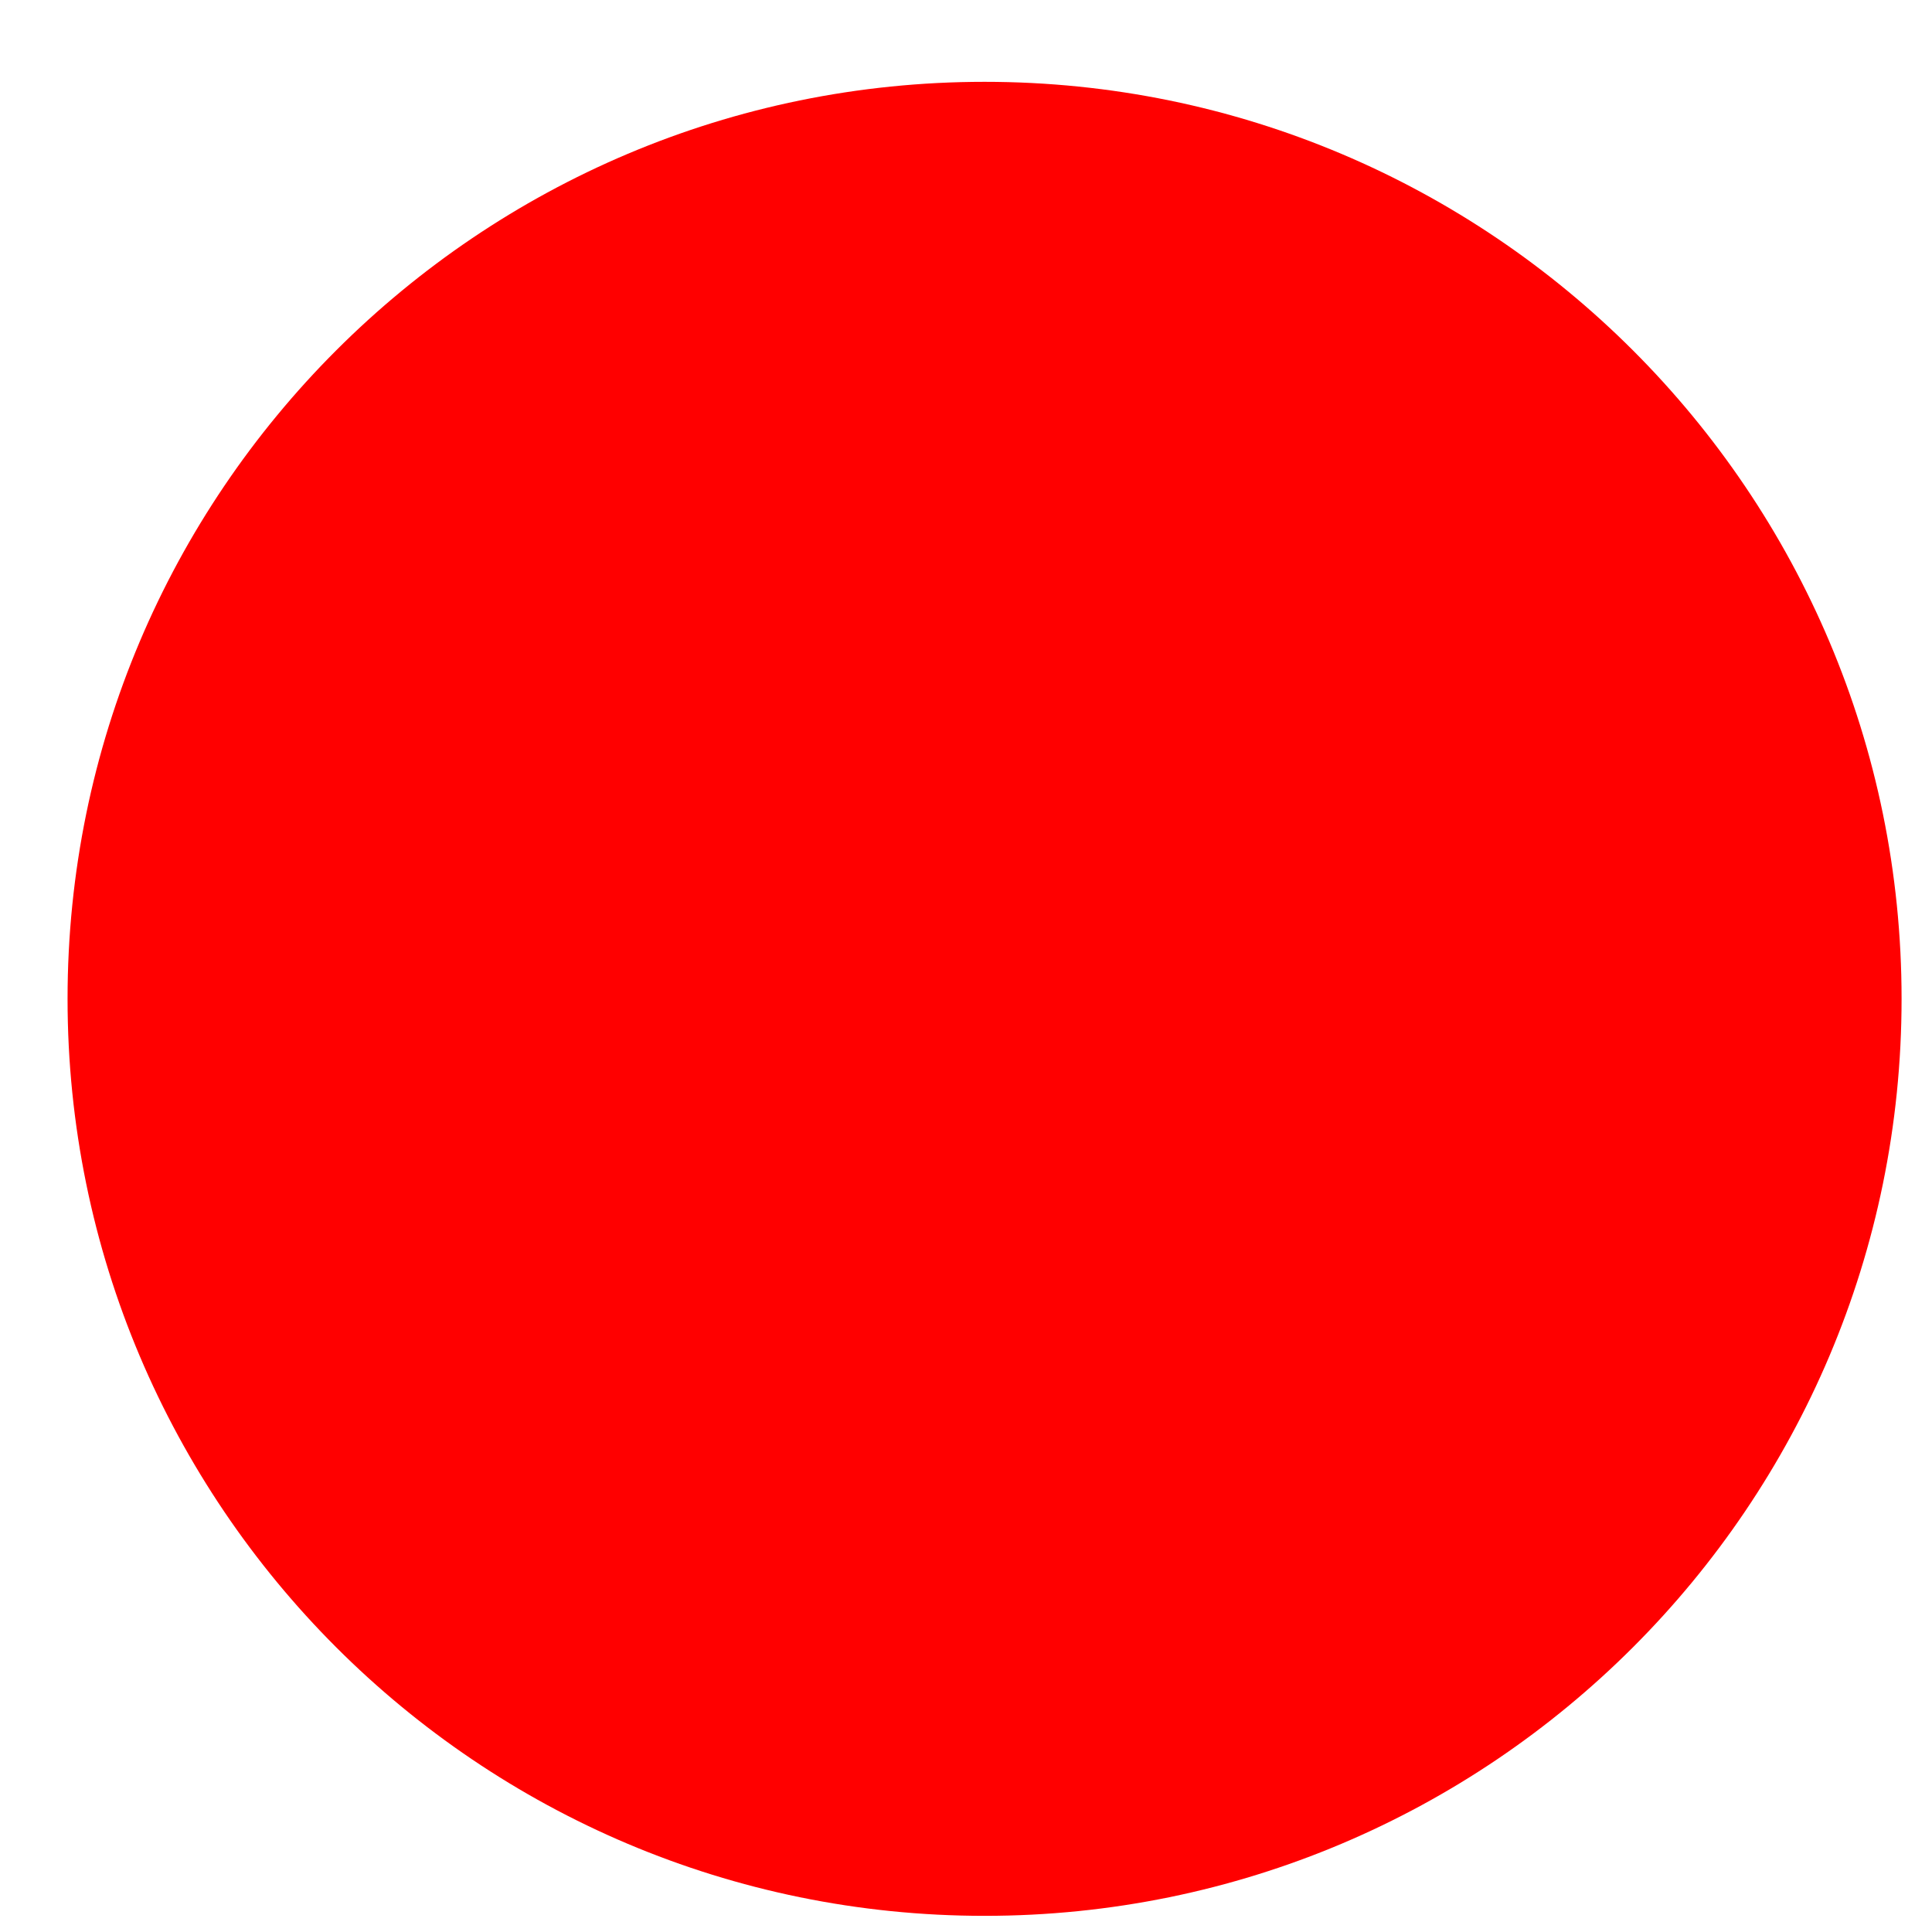
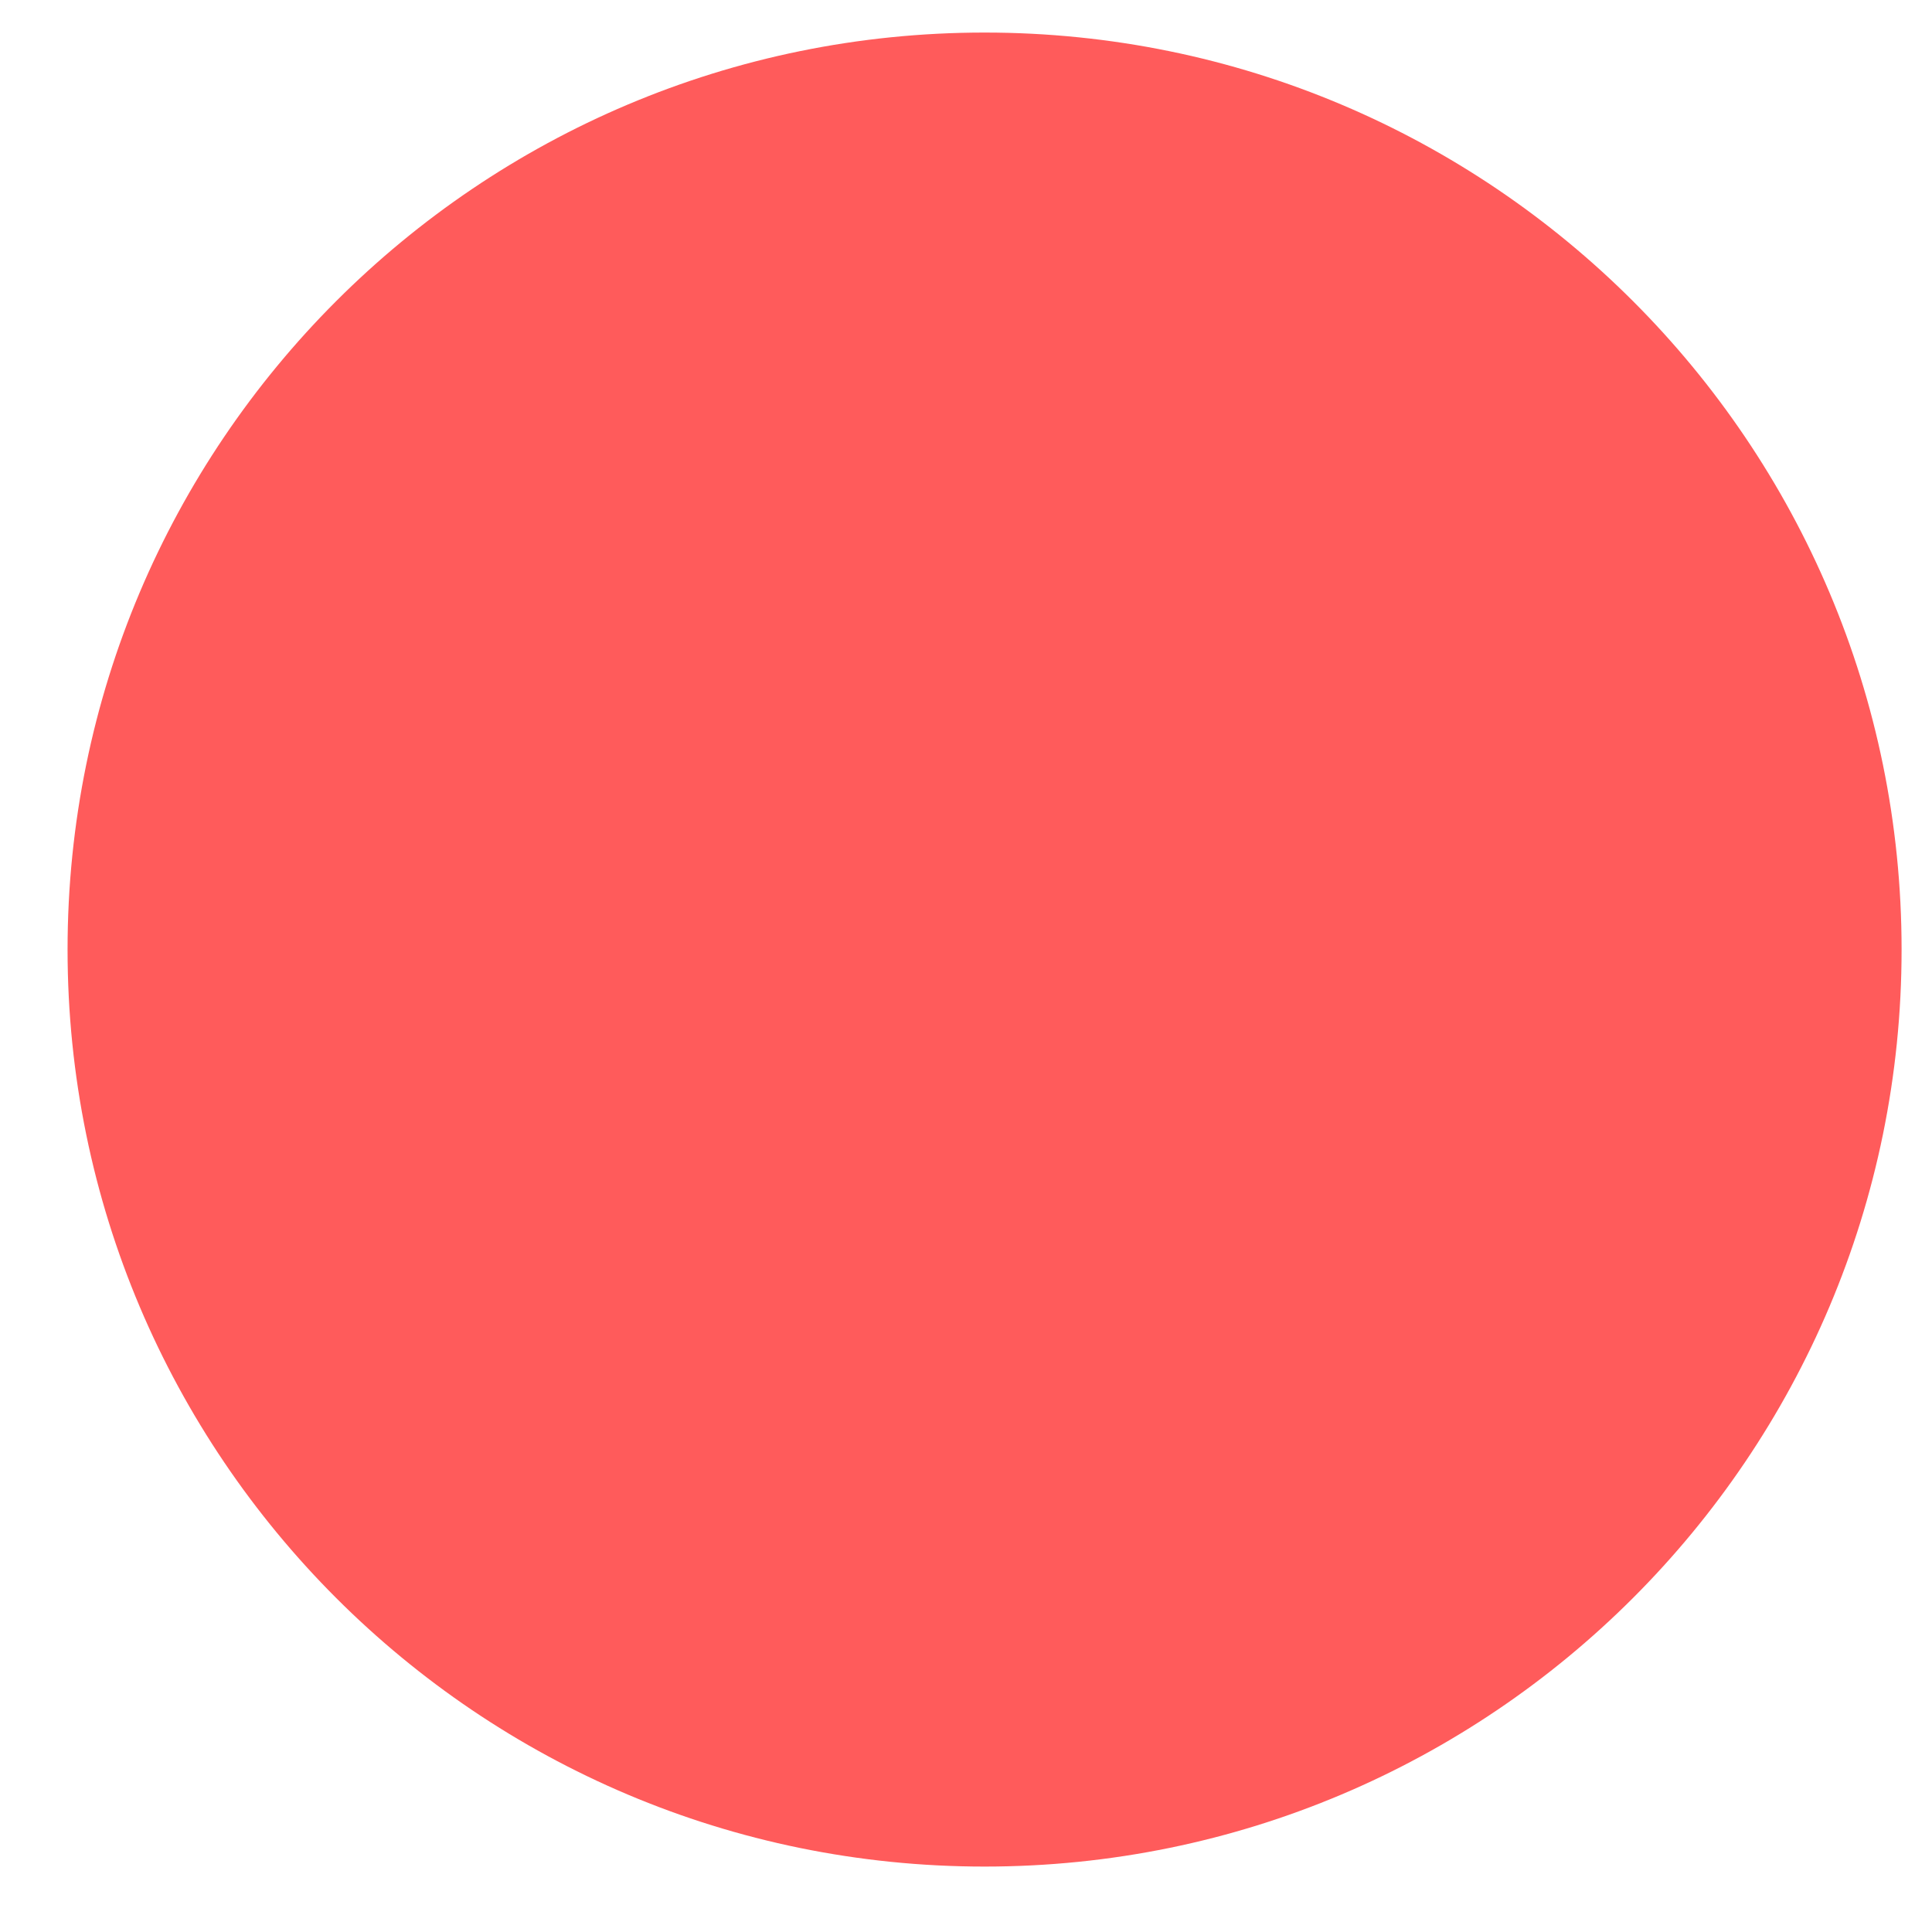
<svg xmlns="http://www.w3.org/2000/svg" width="14" height="14" viewBox="0 0 14 14" fill="none">
-   <circle cx="7.134" cy="7.238" r="6.645" transform="rotate(90 7.13431 7.23825)" fill="#FF0000" />
+   <circle cx="7.134" cy="6.881" r="6.645" transform="rotate(-90 7.13425 6.88064)" fill="#FF5B5B" />
</svg>
